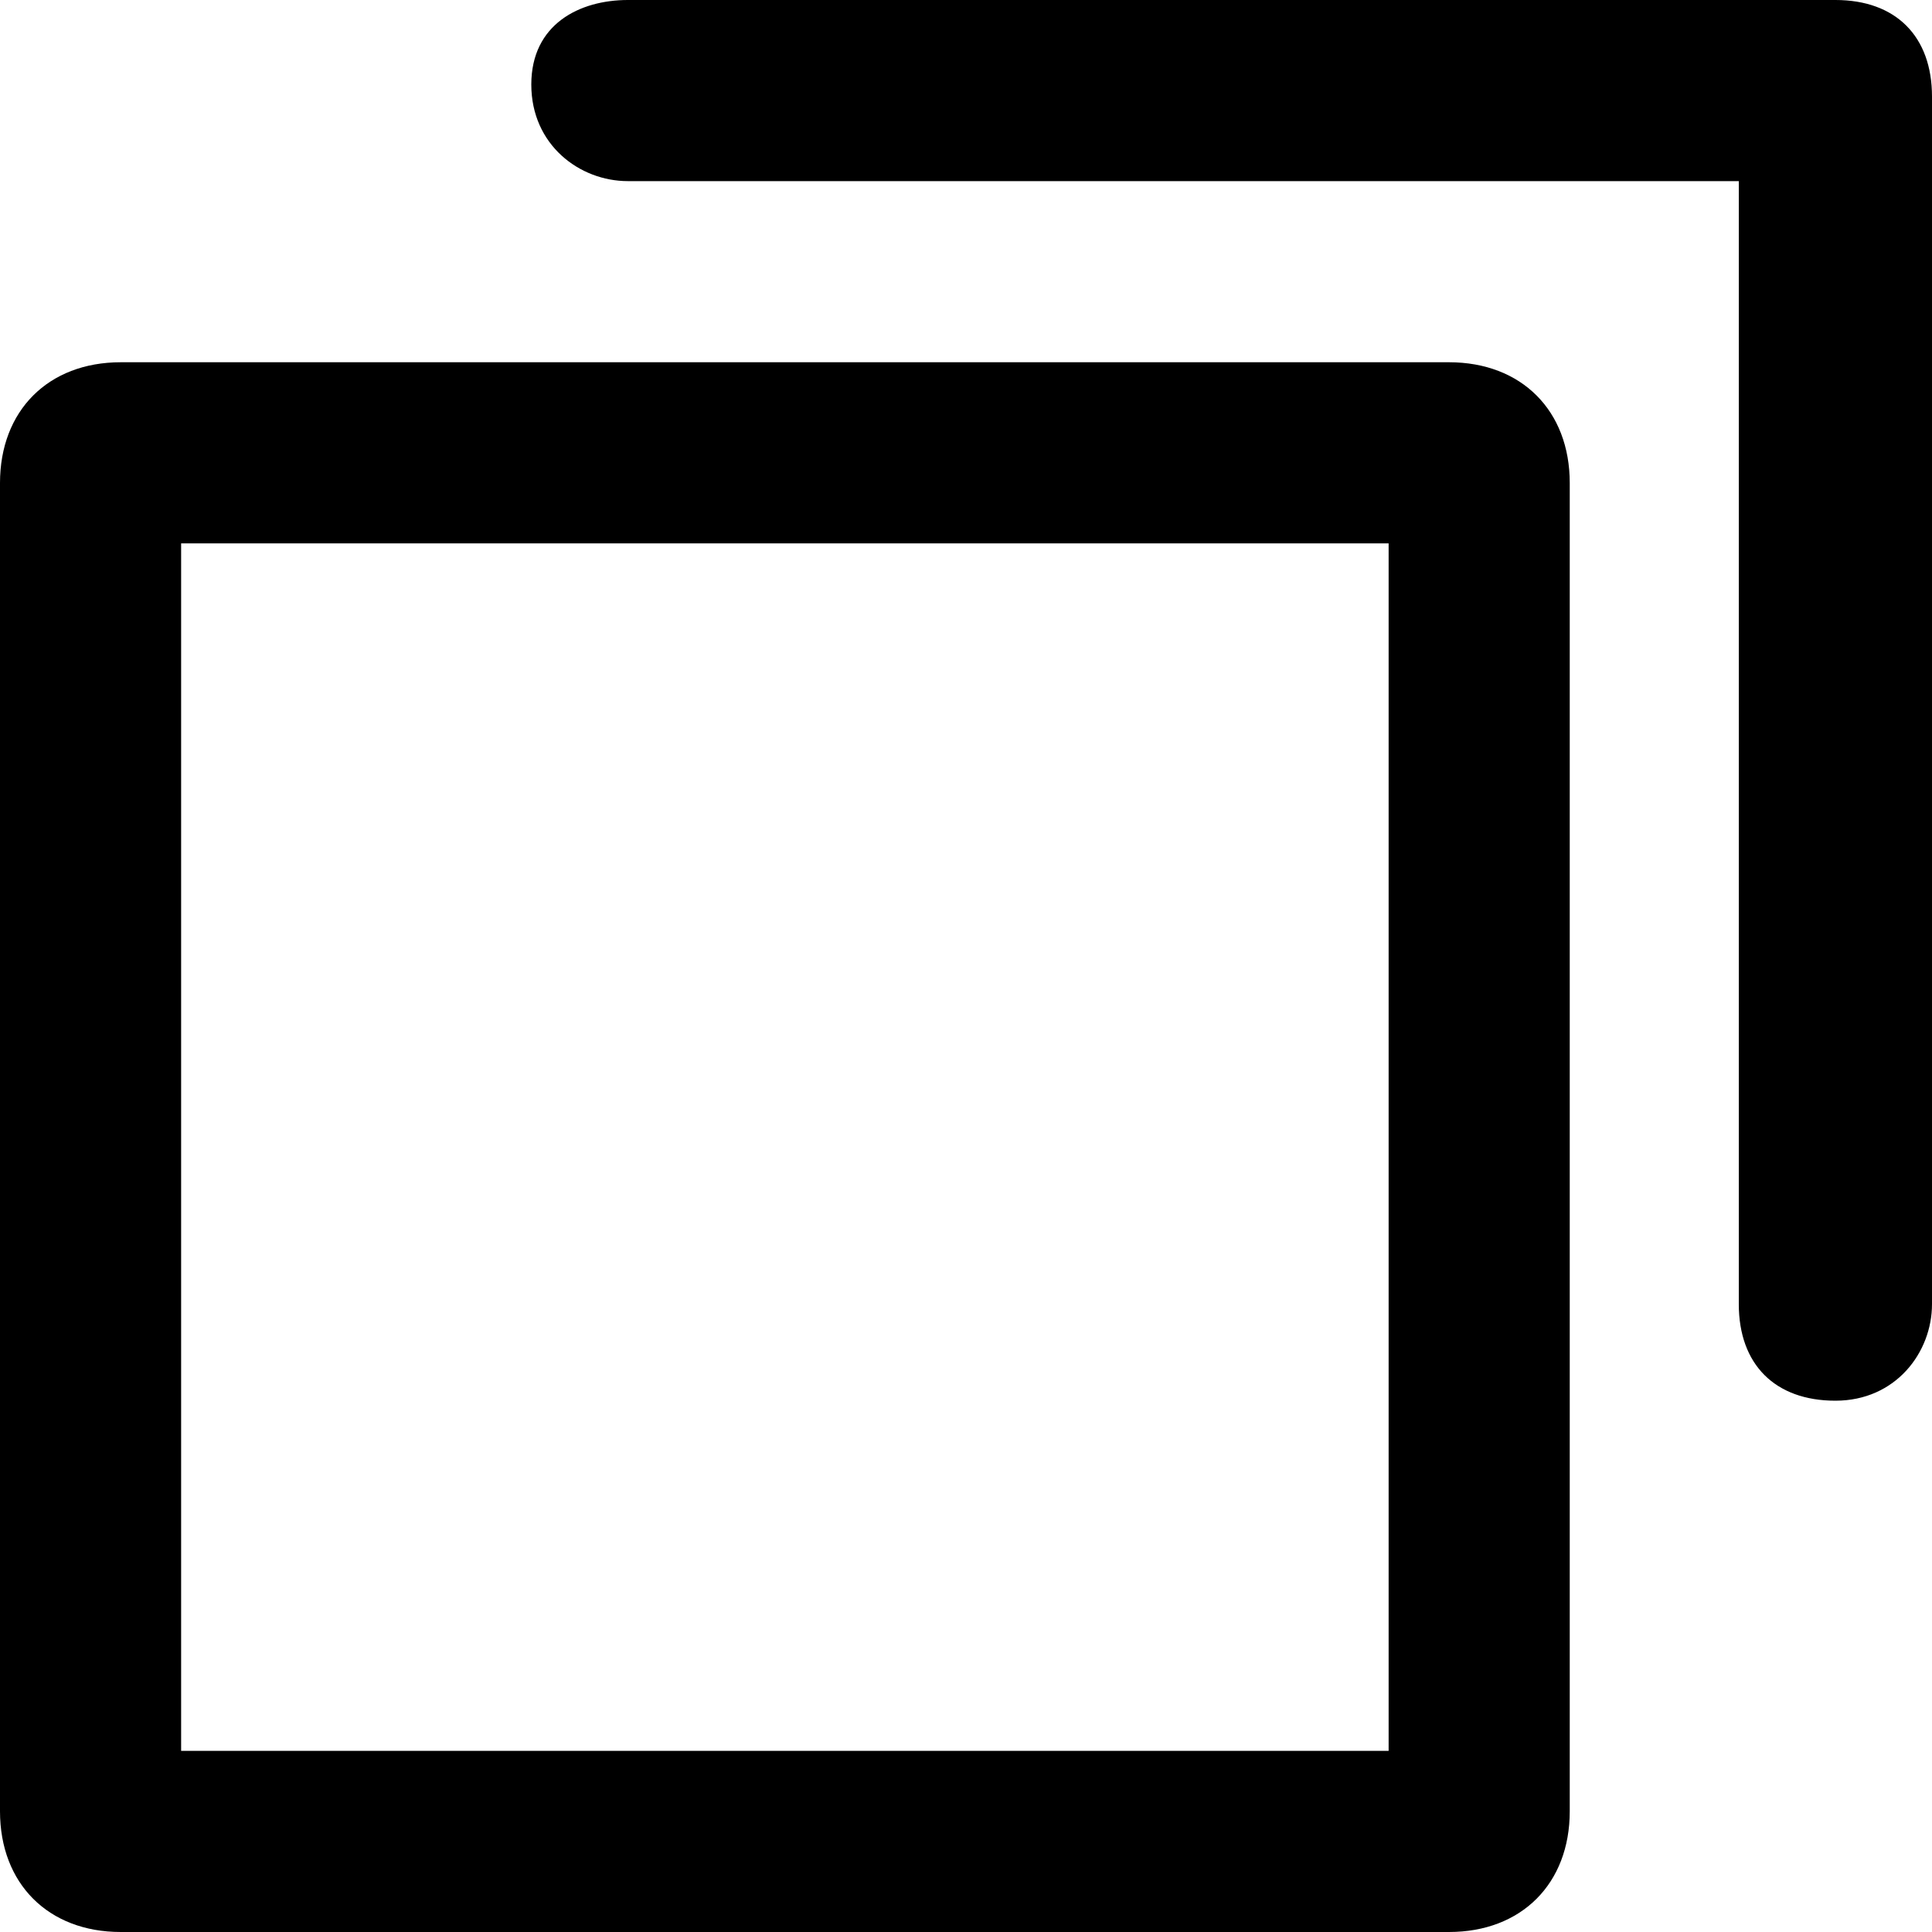
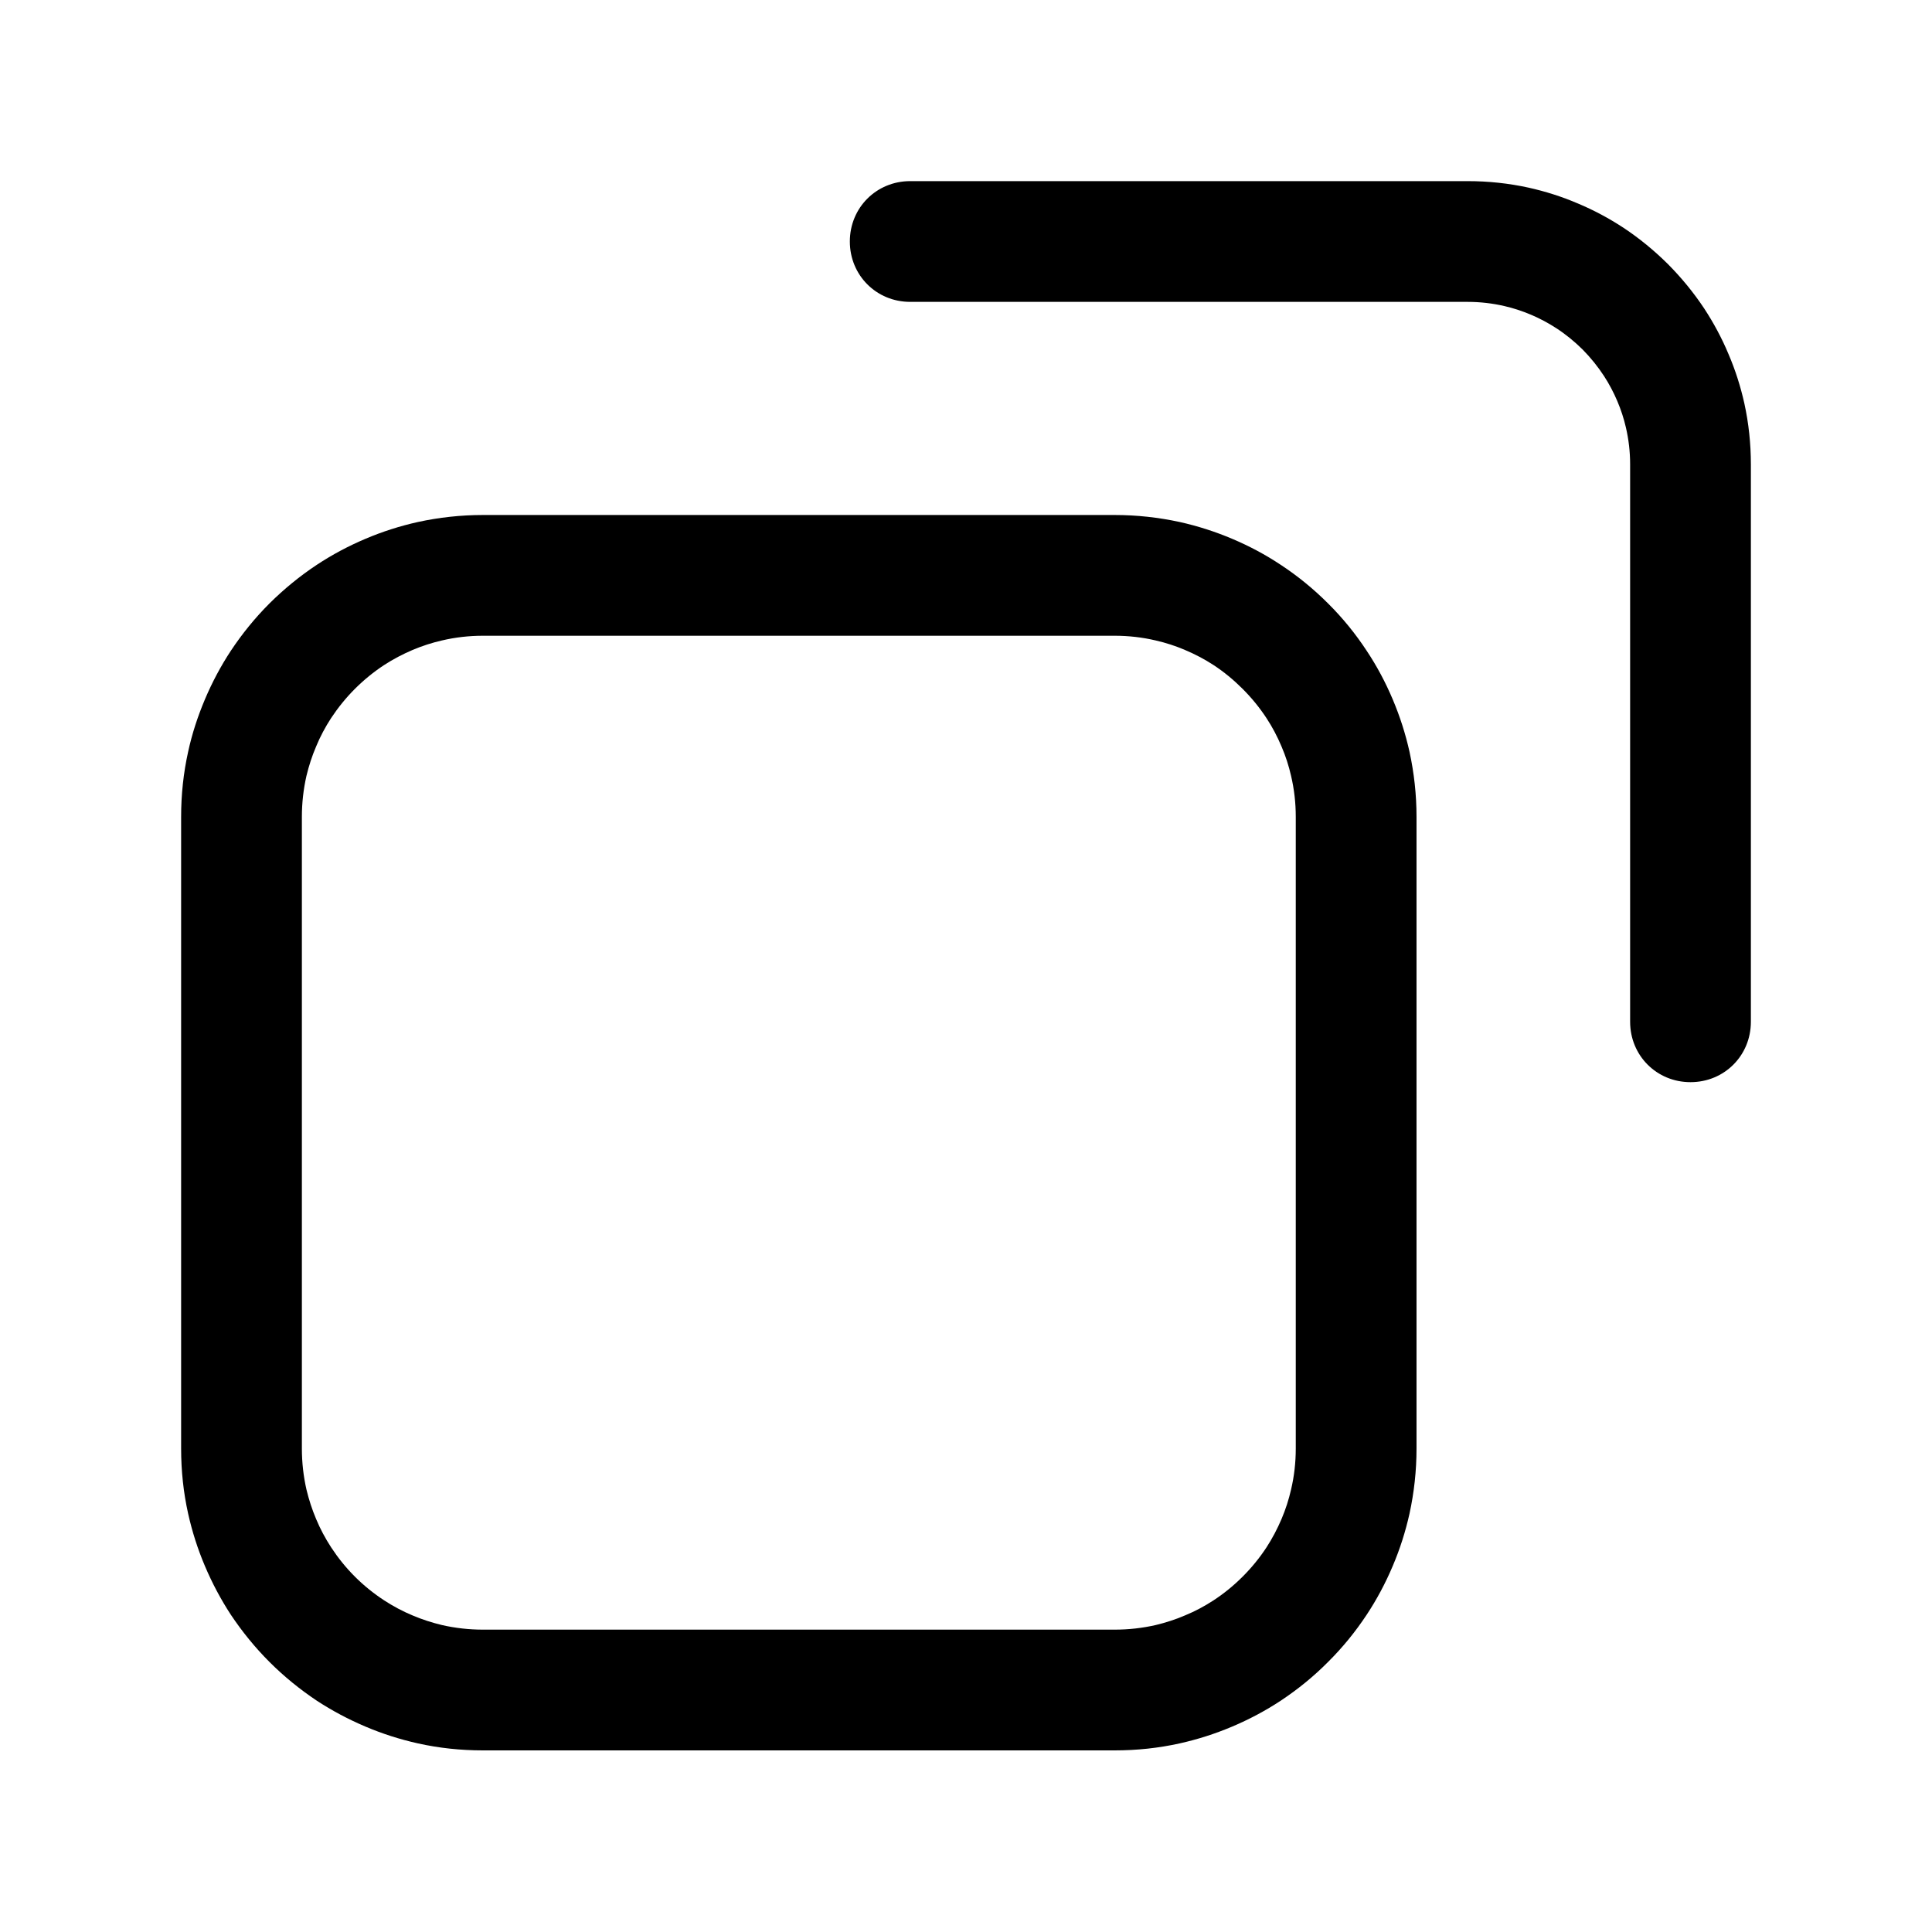
- <svg xmlns="http://www.w3.org/2000/svg" version="1.1" id="图层_1" x="0px" y="0px" viewBox="0 0 16 16" style="enable-background:new 0 0 16 16;" xml:space="preserve" width="132px" height="132px" fill="currentColor" color="currentColor">
-   <style type="text/css">
- 	.st0{fill:currentColor;}
- </style>
-   <path class="st0" d="M14.5,1.5H5.2c-0.4,0-0.8-0.3-0.8-0.8S4.8,0,5.2,0h10C15.7,0,16,0.3,16,0.8v10c0,0.4-0.3,0.8-0.8,0.8  s-0.8-0.3-0.8-0.8V1.5z M1.5,14.5h10v-10h-10V14.5z M1,16c-0.6,0-1-0.4-1-1V4c0-0.6,0.4-1,1-1h11c0.6,0,1,0.4,1,1v11  c0,0.6-0.4,1-1,1H1z" />
+ <svg xmlns="http://www.w3.org/2000/svg" viewBox="0 0 16 16" width="16" height="16" fill="none">
+   <rect id="操作/复制" width="16" height="16" x="0" y="0" />
+   <path id="矢量 22(边框)" d="M7.538 1.5L12.154 1.5C12.326 1.5 12.495 1.518 12.659 1.554C12.798 1.585 12.934 1.628 13.067 1.685C13.201 1.741 13.327 1.809 13.446 1.887C13.577 1.974 13.699 2.074 13.813 2.187C13.926 2.301 14.026 2.423 14.113 2.554C14.191 2.673 14.259 2.799 14.315 2.933C14.372 3.066 14.415 3.202 14.446 3.341C14.482 3.505 14.5 3.674 14.5 3.846L14.5 8.462C14.5 8.742 14.28 8.962 14 8.962C13.72 8.962 13.5 8.742 13.5 8.462L13.5 3.846C13.5 3.741 13.488 3.639 13.465 3.54C13.448 3.466 13.424 3.393 13.394 3.322C13.363 3.249 13.326 3.179 13.283 3.113C13.232 3.035 13.173 2.962 13.106 2.894C13.038 2.827 12.966 2.768 12.887 2.717C12.821 2.674 12.751 2.637 12.678 2.606C12.607 2.576 12.534 2.552 12.46 2.535C12.361 2.512 12.259 2.5 12.154 2.5L7.538 2.5C7.258 2.5 7.038 2.28 7.038 2C7.038 1.72 7.258 1.5 7.538 1.5ZM9.231 4.265L4 4.265C3.816 4.265 3.636 4.285 3.461 4.323C3.313 4.356 3.168 4.402 3.027 4.462C2.885 4.522 2.75 4.594 2.623 4.678C2.484 4.77 2.353 4.877 2.232 4.997C2.111 5.118 2.005 5.249 1.912 5.389C1.829 5.515 1.757 5.65 1.697 5.792C1.637 5.934 1.59 6.078 1.558 6.226C1.519 6.402 1.5 6.581 1.5 6.765L1.5 11.996C1.5 12.18 1.519 12.36 1.558 12.535C1.591 12.683 1.637 12.828 1.697 12.969C1.757 13.111 1.829 13.246 1.912 13.373C2.005 13.512 2.111 13.643 2.232 13.764C2.353 13.885 2.484 13.991 2.623 14.084C2.75 14.167 2.885 14.239 3.027 14.299C3.168 14.359 3.313 14.405 3.461 14.438C3.636 14.477 3.816 14.496 4 14.496L9.231 14.496C9.415 14.496 9.594 14.477 9.77 14.438C9.918 14.405 10.062 14.359 10.204 14.299C10.346 14.239 10.481 14.167 10.607 14.084C10.747 13.991 10.878 13.885 10.998 13.764C11.12 13.643 11.226 13.512 11.318 13.373C11.402 13.246 11.474 13.111 11.534 12.969C11.594 12.828 11.64 12.683 11.673 12.535C11.711 12.36 11.731 12.18 11.731 11.996L11.731 6.765C11.731 6.581 11.711 6.402 11.673 6.226C11.64 6.078 11.594 5.934 11.534 5.792C11.474 5.65 11.402 5.515 11.318 5.389C11.226 5.249 11.12 5.118 10.998 4.997C10.878 4.877 10.747 4.77 10.607 4.678C10.481 4.594 10.346 4.522 10.204 4.462C10.062 4.402 9.918 4.356 9.77 4.323C9.594 4.285 9.415 4.265 9.231 4.265ZM3.66 5.304C3.77 5.278 3.884 5.265 4 5.265L9.231 5.265C9.347 5.265 9.461 5.278 9.571 5.304C9.654 5.323 9.735 5.349 9.814 5.383C9.897 5.418 9.975 5.459 10.049 5.507C10.136 5.564 10.216 5.63 10.291 5.705C10.366 5.78 10.432 5.861 10.489 5.948C10.537 6.021 10.578 6.099 10.613 6.182C10.647 6.261 10.673 6.342 10.692 6.425C10.718 6.535 10.731 6.649 10.731 6.765L10.731 11.996C10.731 12.112 10.718 12.226 10.692 12.336C10.673 12.419 10.647 12.5 10.613 12.58C10.578 12.662 10.537 12.74 10.489 12.814C10.432 12.901 10.366 12.982 10.291 13.057C10.216 13.132 10.136 13.197 10.049 13.254C9.975 13.302 9.897 13.344 9.814 13.378C9.735 13.412 9.654 13.438 9.571 13.458C9.461 13.483 9.347 13.496 9.231 13.496L4 13.496C3.884 13.496 3.77 13.483 3.66 13.458C3.577 13.438 3.496 13.412 3.416 13.378C3.334 13.344 3.256 13.302 3.182 13.254C3.095 13.197 3.014 13.132 2.939 13.057C2.864 12.982 2.799 12.901 2.742 12.814C2.694 12.74 2.652 12.662 2.618 12.58C2.584 12.5 2.558 12.419 2.538 12.336C2.513 12.226 2.5 12.112 2.5 11.996L2.5 6.765C2.5 6.649 2.513 6.535 2.538 6.425C2.558 6.342 2.584 6.261 2.618 6.182C2.652 6.099 2.694 6.021 2.742 5.947C2.799 5.861 2.864 5.78 2.939 5.705C3.014 5.63 3.095 5.564 3.182 5.507C3.256 5.459 3.334 5.418 3.416 5.383C3.496 5.349 3.577 5.323 3.66 5.304Z" fill="currentColor" fill-rule="evenodd" />
</svg>
